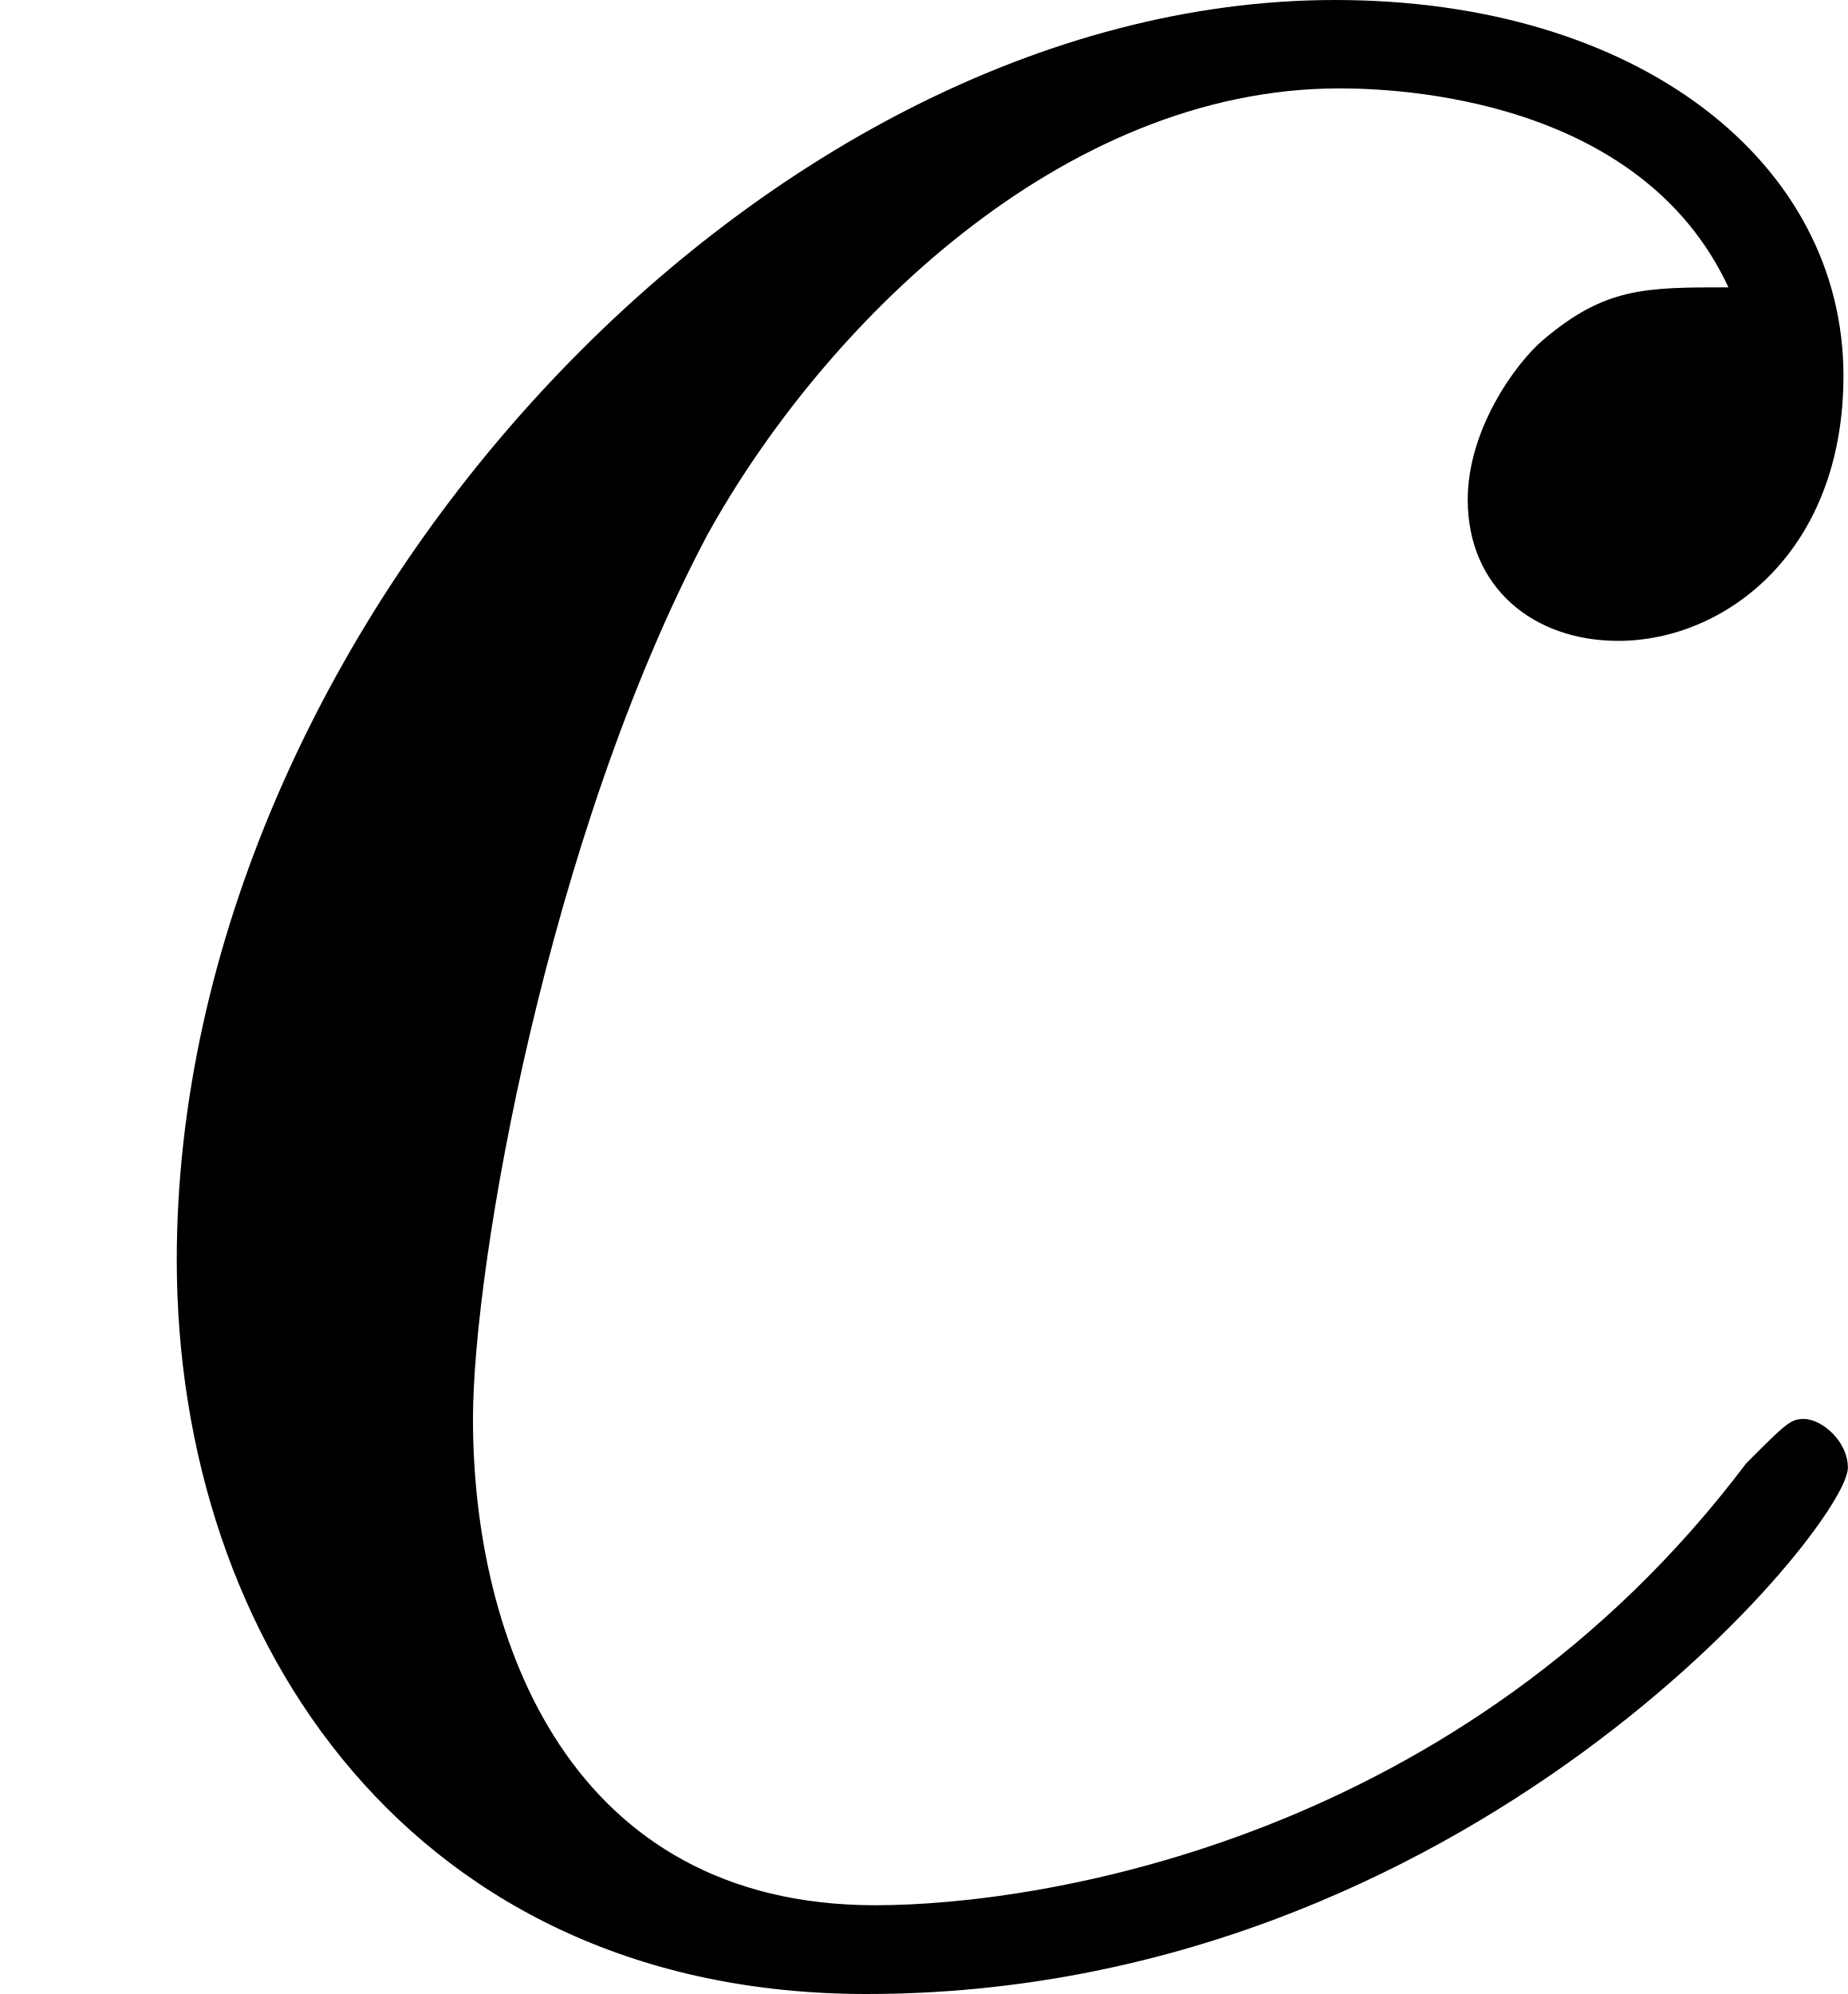
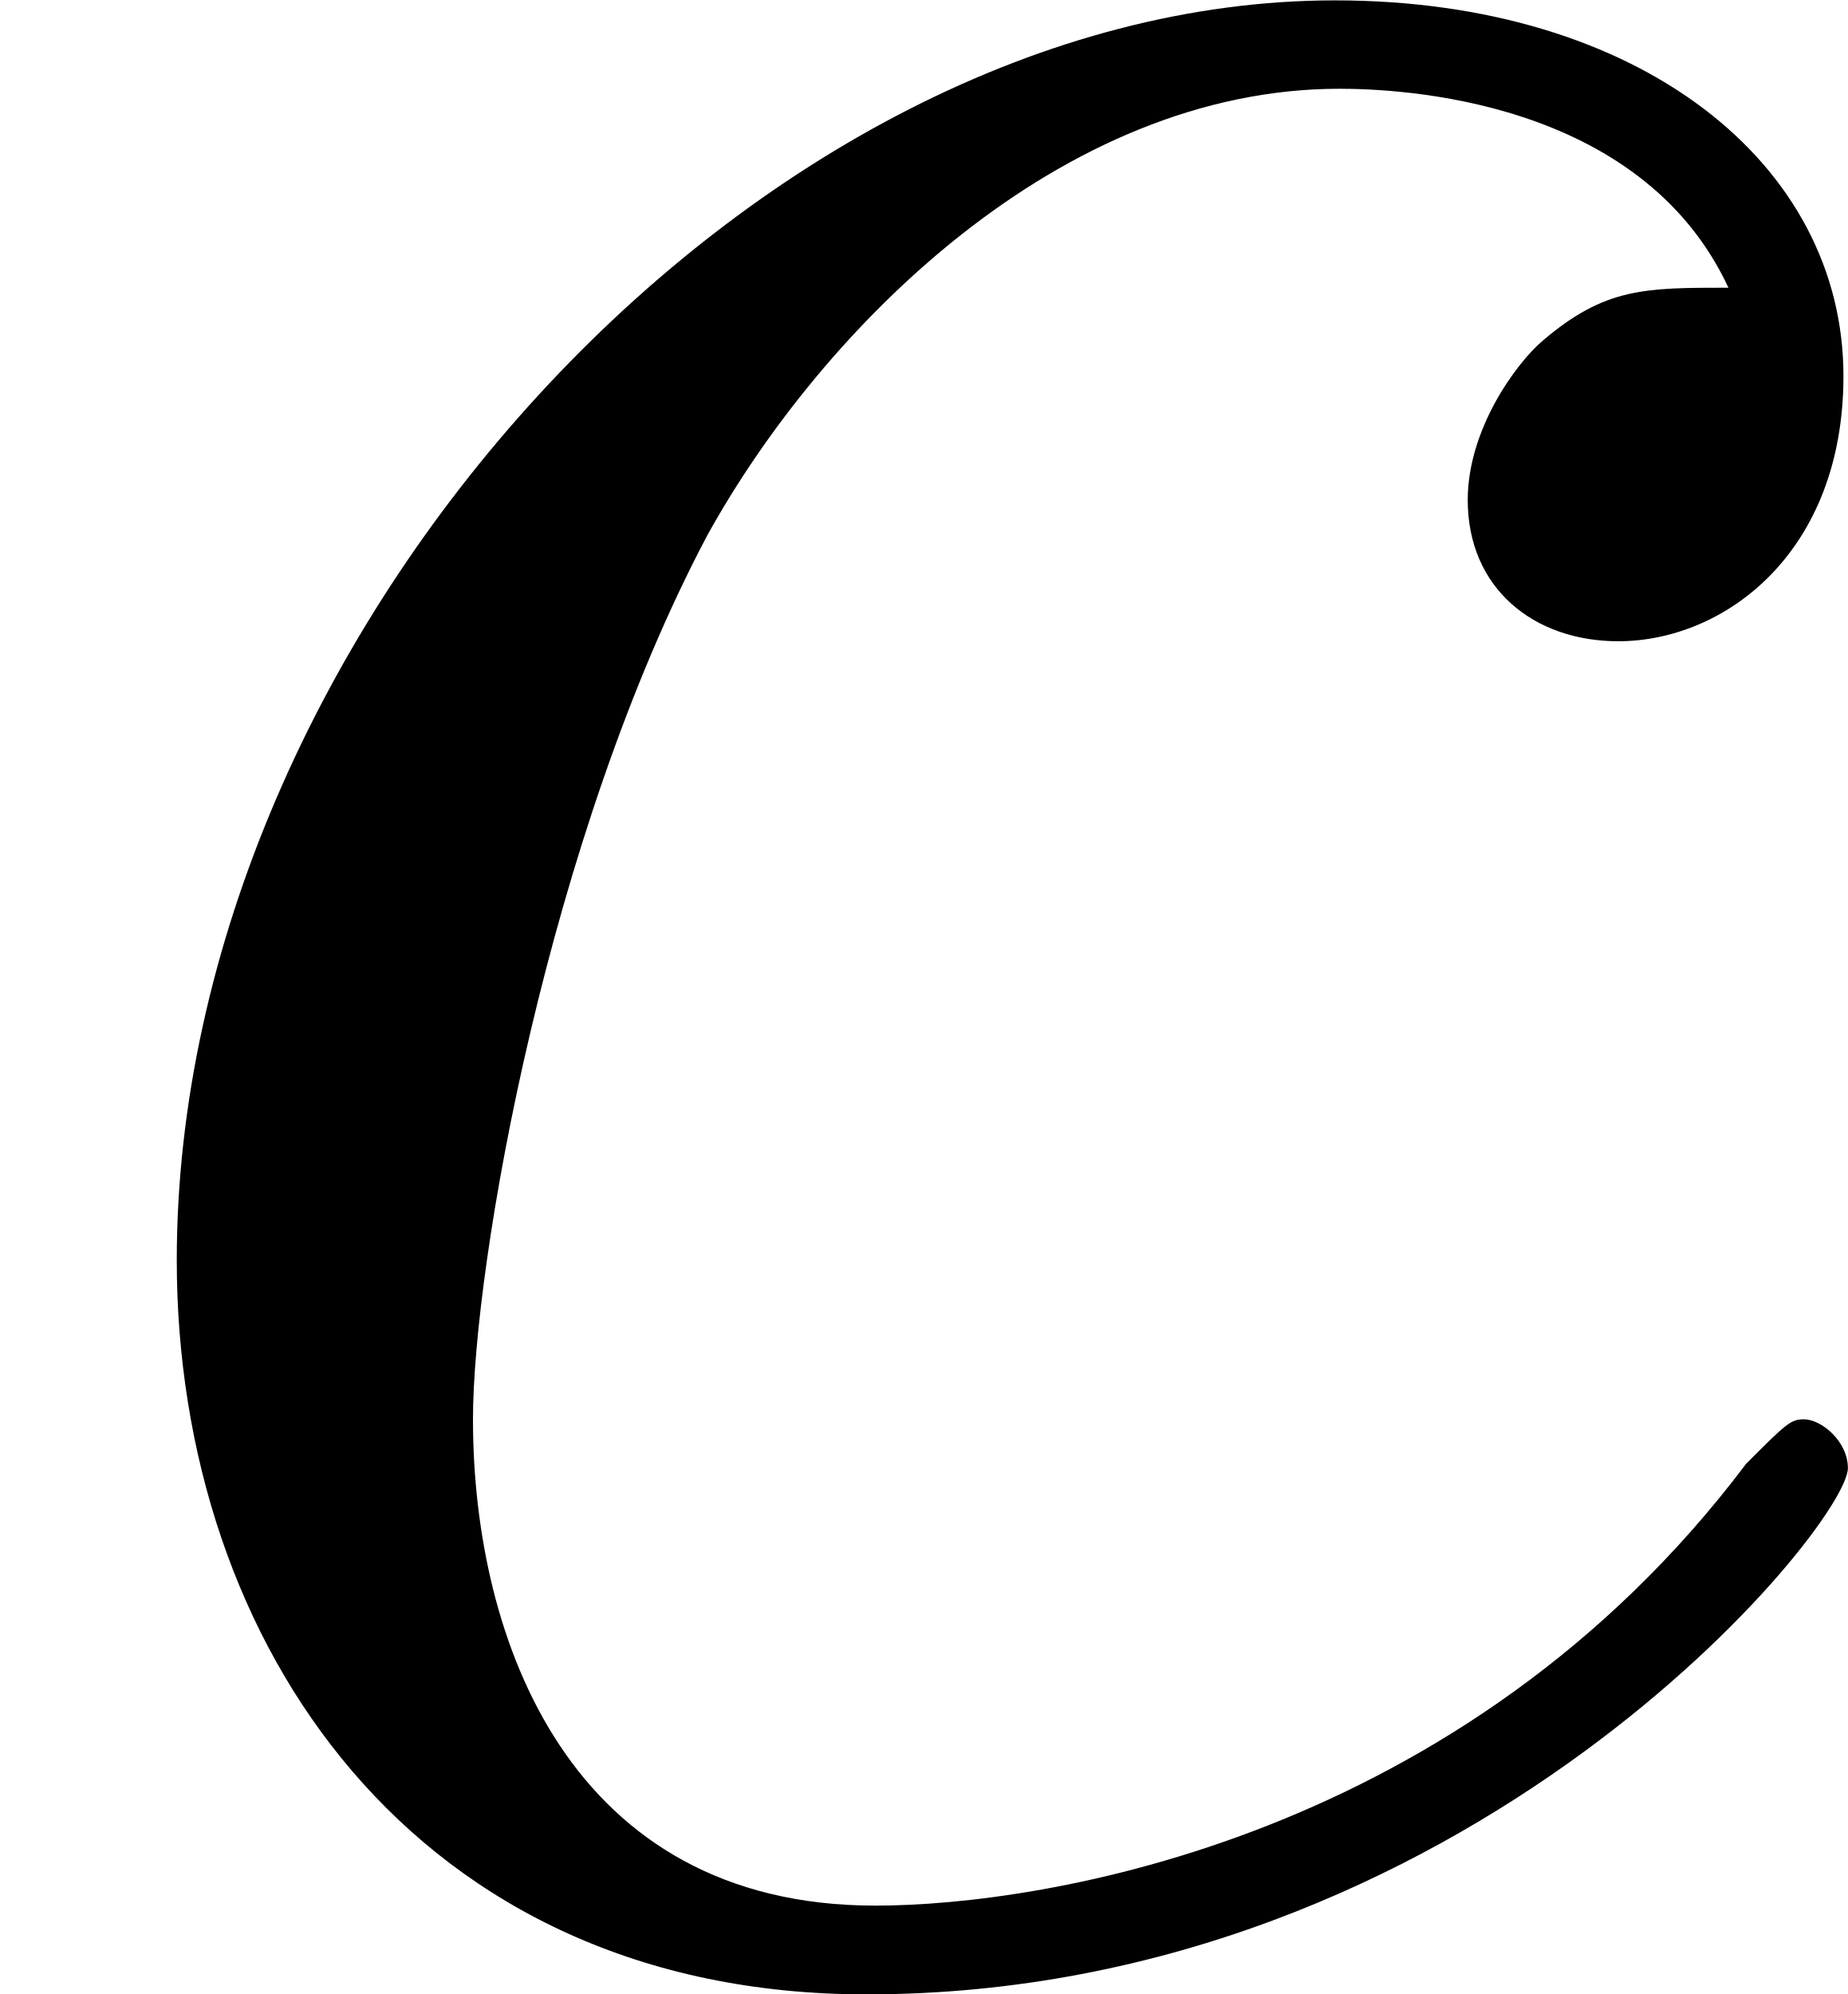
- <svg xmlns="http://www.w3.org/2000/svg" xmlns:xlink="http://www.w3.org/1999/xlink" height="5.392pt" version="1.1" viewBox="38.105 198.402 4.997 5.392" width="4.997pt">
+ <svg xmlns="http://www.w3.org/2000/svg" xmlns:xlink="http://www.w3.org/1999/xlink" height="5.392pt" version="1.1" viewBox="38.105 183.956 4.997 5.392" width="4.997pt">
  <defs>
    <path d="M4.674 -4.495C4.447 -4.495 4.34 -4.495 4.172 -4.352C4.101 -4.292 3.969 -4.113 3.969 -3.921C3.969 -3.682 4.148 -3.539 4.376 -3.539C4.663 -3.539 4.985 -3.778 4.985 -4.256C4.985 -4.83 4.435 -5.272 3.61 -5.272C2.044 -5.272 0.478 -3.563 0.478 -1.865C0.478 -0.825 1.124 0.12 2.343 0.12C3.969 0.12 4.997 -1.148 4.997 -1.303C4.997 -1.375 4.926 -1.435 4.878 -1.435C4.842 -1.435 4.83 -1.423 4.722 -1.315C3.957 -0.299 2.821 -0.12 2.367 -0.12C1.542 -0.12 1.279 -0.837 1.279 -1.435C1.279 -1.853 1.482 -3.013 1.913 -3.826C2.224 -4.388 2.869 -5.033 3.622 -5.033C3.778 -5.033 4.435 -5.009 4.674 -4.495Z" id="g14-99" />
  </defs>
  <g id="page1">
-     <use x="38.105" xlink:href="#g14-99" y="203.674" />
+     <use x="38.105" xlink:href="#g14-99" y="189.229" />
  </g>
</svg>
